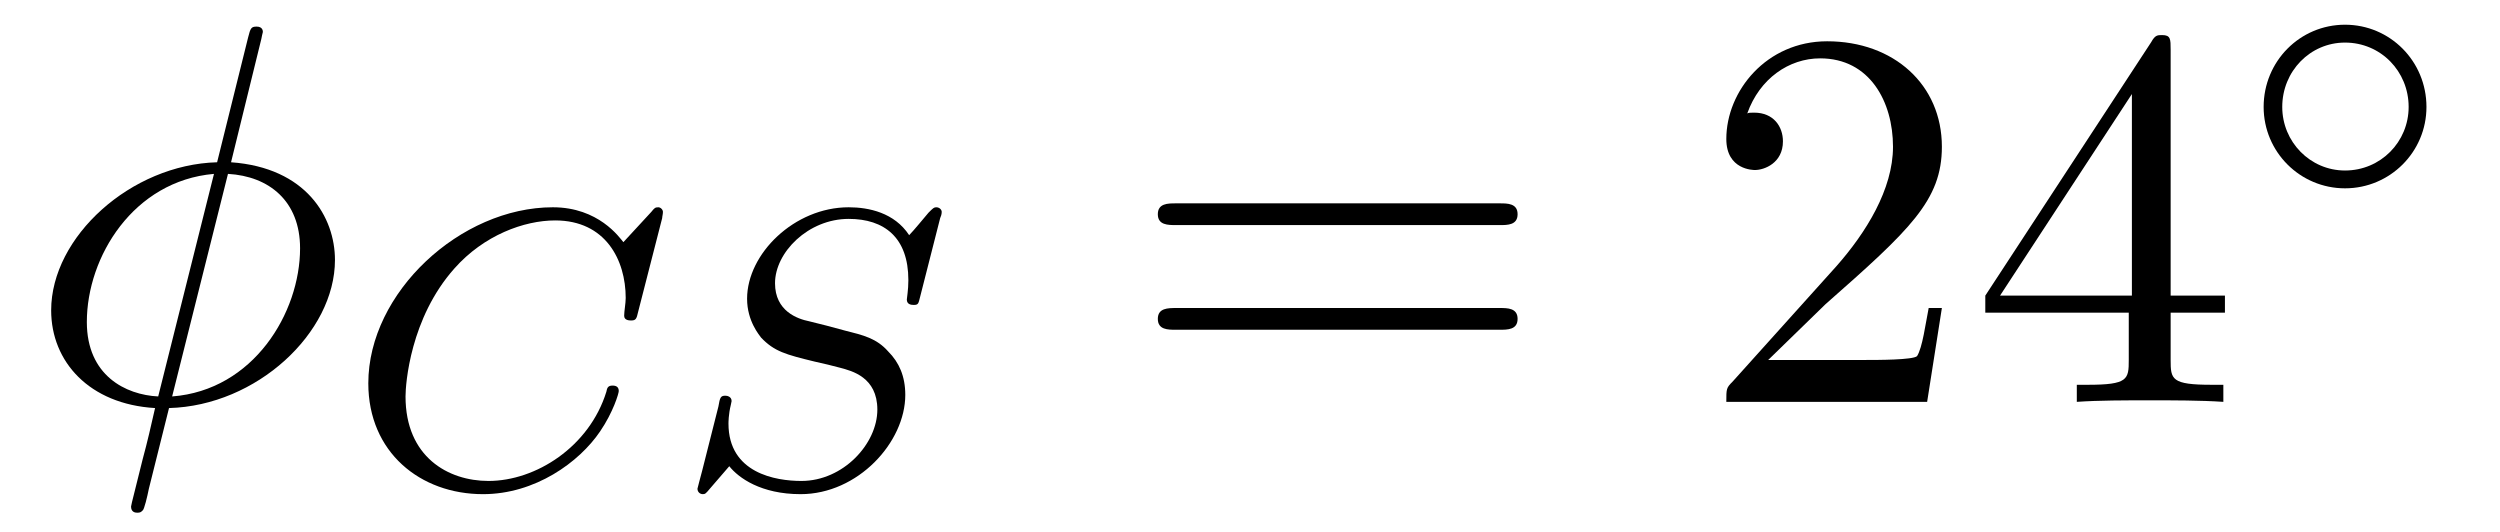
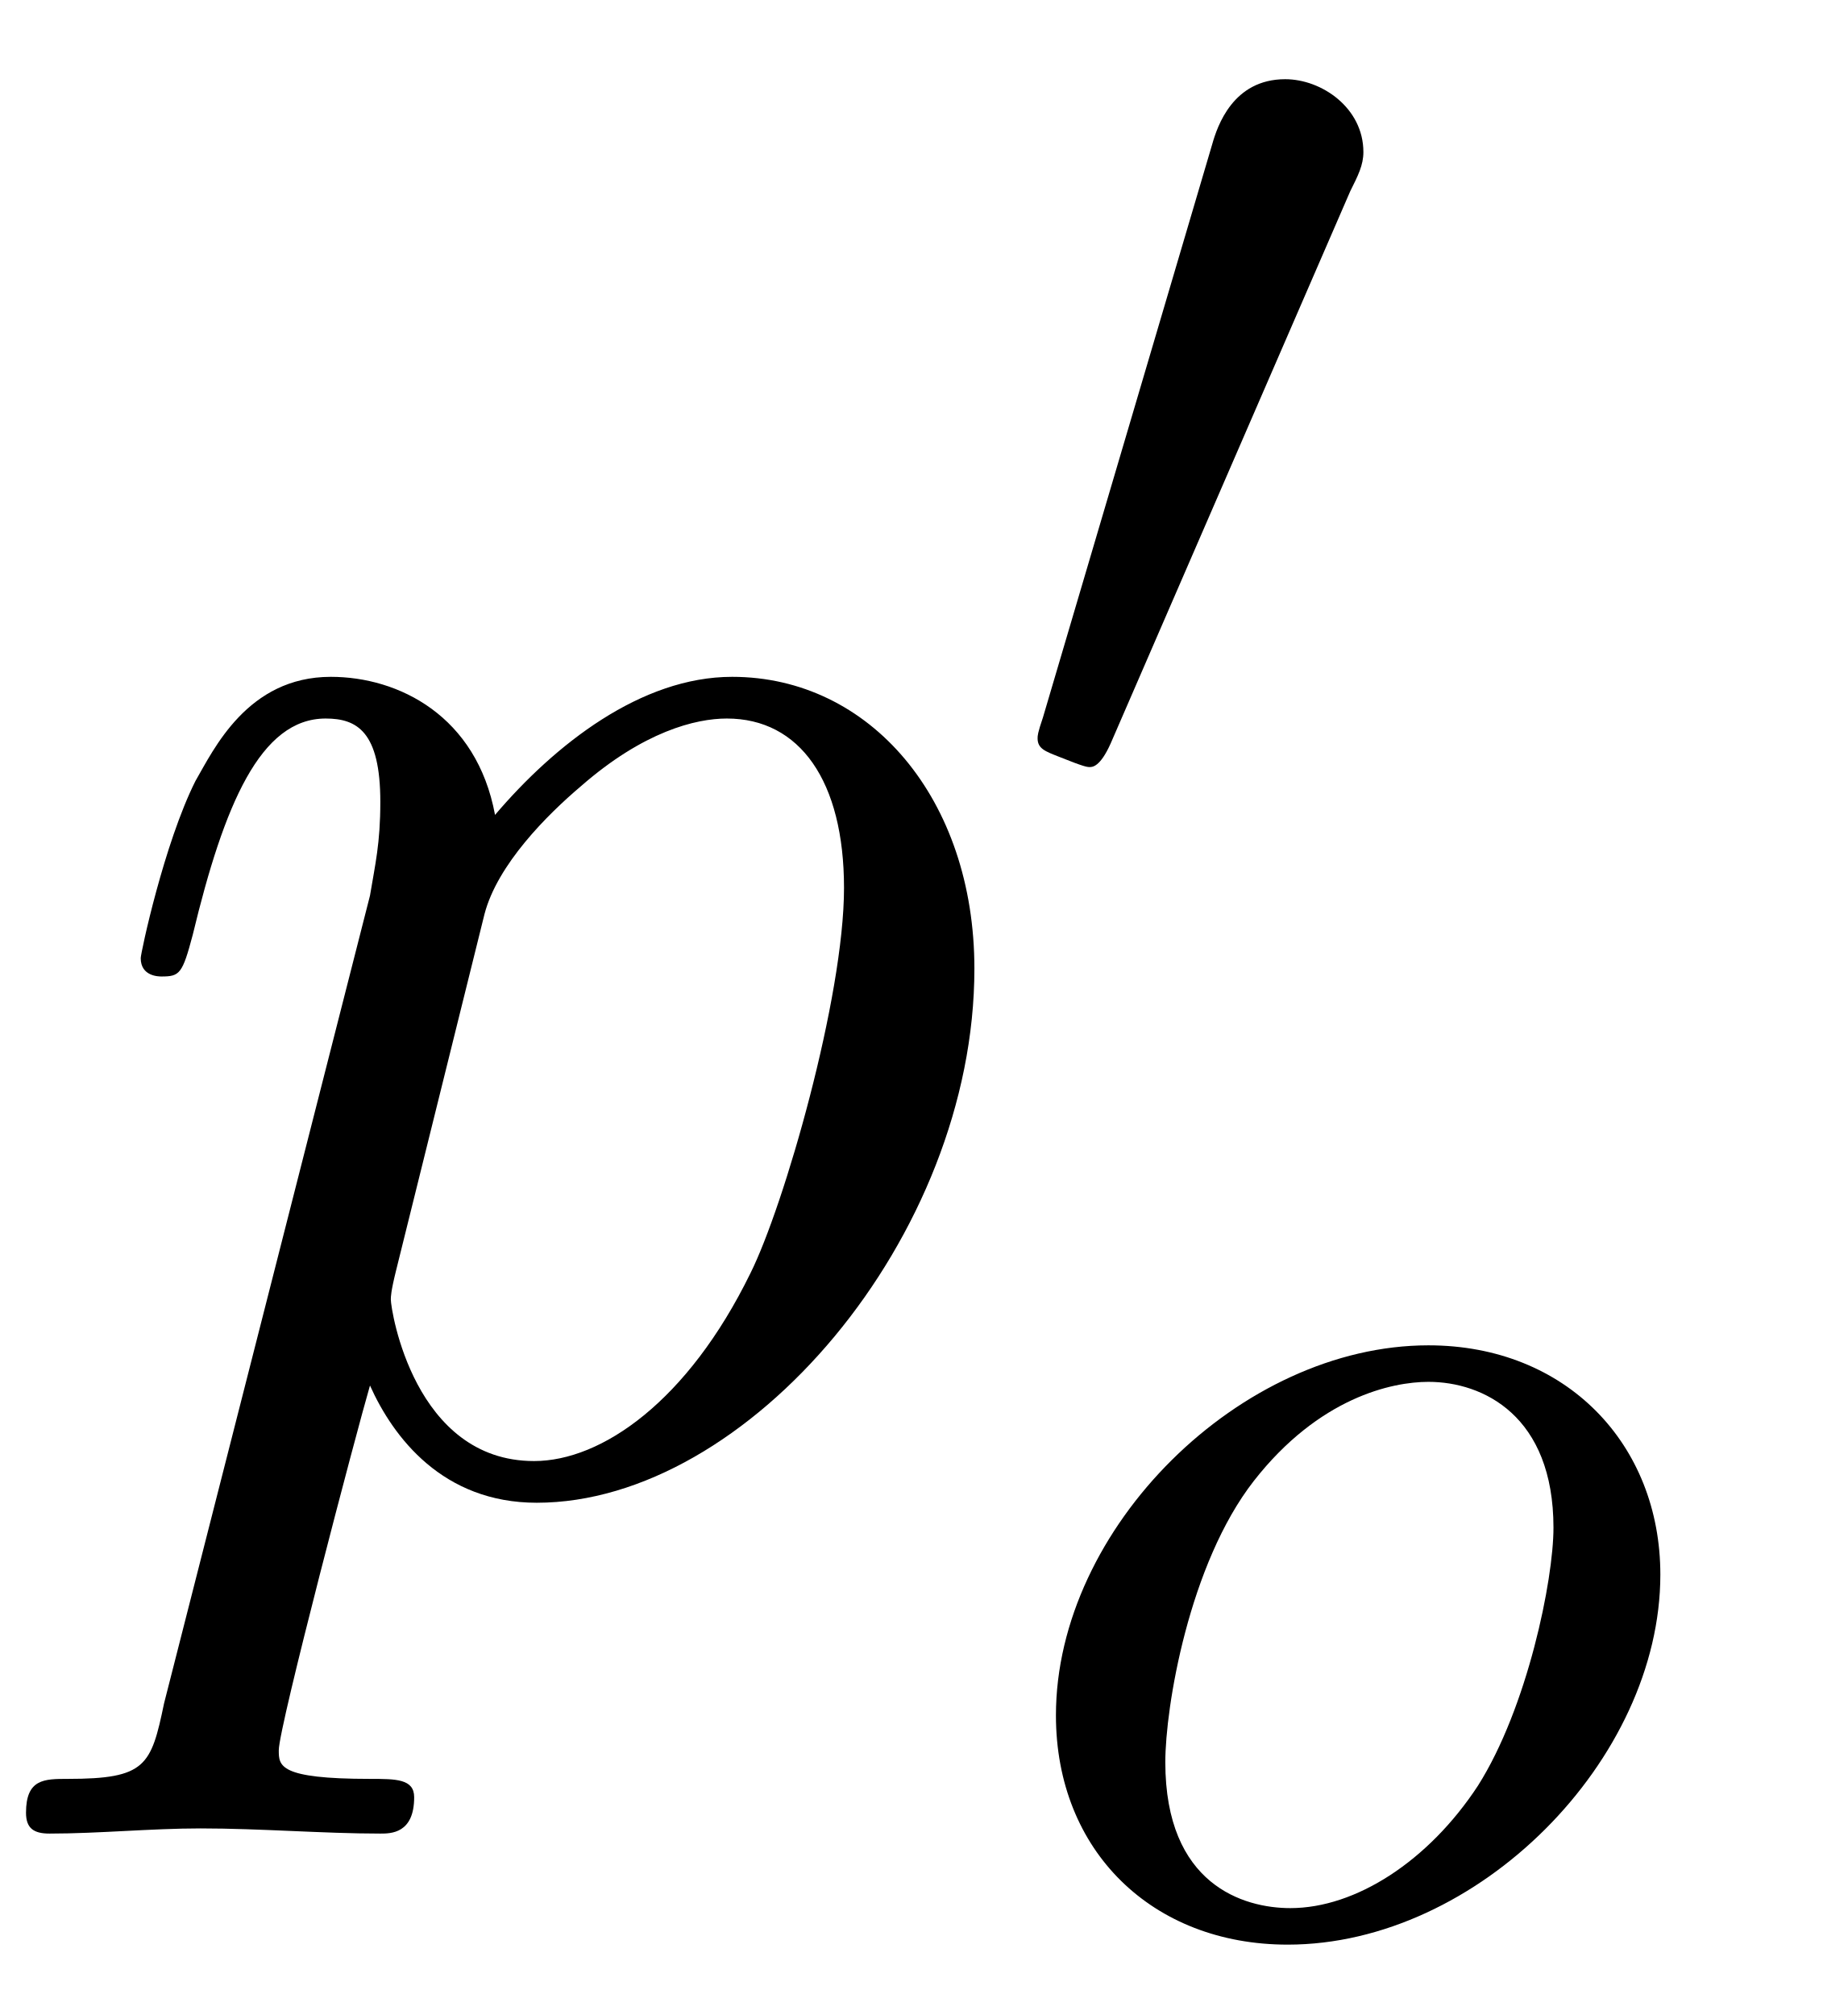
- <svg xmlns="http://www.w3.org/2000/svg" xmlns:xlink="http://www.w3.org/1999/xlink" viewBox="0 0 50.379 10.719" version="1.2">
+ <svg xmlns="http://www.w3.org/2000/svg" xmlns:xlink="http://www.w3.org/1999/xlink" viewBox="0 0 11.08 12.084" version="1.2">
  <defs>
    <g>
      <symbol overflow="visible" id="glyph0-0">
        <path style="stroke:none;" d="" />
      </symbol>
      <symbol overflow="visible" id="glyph0-1">
-         <path style="stroke:none;" d="M 4.766 -7.312 C 4.766 -7.328 4.797 -7.453 4.797 -7.453 C 4.797 -7.469 4.797 -7.562 4.672 -7.562 C 4.562 -7.562 4.547 -7.531 4.5 -7.344 L 3.875 -4.828 C 2.141 -4.781 0.531 -3.328 0.531 -1.844 C 0.531 -0.812 1.297 0.047 2.625 0.125 C 2.547 0.469 2.469 0.812 2.375 1.156 C 2.25 1.672 2.141 2.078 2.141 2.109 C 2.141 2.219 2.219 2.234 2.266 2.234 C 2.328 2.234 2.344 2.219 2.375 2.188 C 2.406 2.172 2.469 1.906 2.5 1.75 L 2.906 0.125 C 4.672 0.078 6.25 -1.391 6.25 -2.859 C 6.25 -3.719 5.672 -4.719 4.156 -4.828 Z M 2.688 -0.109 C 2.031 -0.141 1.25 -0.531 1.25 -1.609 C 1.25 -2.922 2.188 -4.453 3.812 -4.594 Z M 4.094 -4.594 C 4.922 -4.547 5.547 -4.047 5.547 -3.094 C 5.547 -1.797 4.609 -0.234 2.969 -0.109 Z M 4.094 -4.594 " />
+         <path style="stroke:none;" d="M 0.484 1.328 C 0.406 1.703 0.375 1.781 -0.094 1.781 C -0.234 1.781 -0.344 1.781 -0.344 1.984 C -0.344 2.078 -0.297 2.109 -0.203 2.109 C 0.094 2.109 0.406 2.078 0.703 2.078 C 1.062 2.078 1.438 2.109 1.781 2.109 C 1.844 2.109 1.984 2.109 1.984 1.891 C 1.984 1.781 1.875 1.781 1.719 1.781 C 1.172 1.781 1.172 1.703 1.172 1.609 C 1.172 1.469 1.641 -0.312 1.719 -0.578 C 1.859 -0.266 2.156 0.125 2.719 0.125 C 3.984 0.125 5.344 -1.469 5.344 -3.078 C 5.344 -4.094 4.719 -4.828 3.891 -4.828 C 3.344 -4.828 2.828 -4.422 2.469 -4 C 2.359 -4.594 1.891 -4.828 1.484 -4.828 C 0.984 -4.828 0.781 -4.391 0.672 -4.203 C 0.484 -3.828 0.344 -3.172 0.344 -3.141 C 0.344 -3.031 0.453 -3.031 0.469 -3.031 C 0.578 -3.031 0.594 -3.047 0.656 -3.281 C 0.844 -4.062 1.062 -4.578 1.453 -4.578 C 1.641 -4.578 1.781 -4.5 1.781 -4.078 C 1.781 -3.828 1.75 -3.703 1.719 -3.516 Z M 2.406 -3.406 C 2.484 -3.703 2.781 -4 2.984 -4.172 C 3.359 -4.5 3.672 -4.578 3.859 -4.578 C 4.297 -4.578 4.562 -4.203 4.562 -3.562 C 4.562 -2.906 4.203 -1.656 4 -1.25 C 3.625 -0.484 3.109 -0.125 2.703 -0.125 C 1.984 -0.125 1.844 -1.031 1.844 -1.094 C 1.844 -1.109 1.844 -1.141 1.875 -1.266 Z M 2.406 -3.406 " />
      </symbol>
      <symbol overflow="visible" id="glyph1-0">
        <path style="stroke:none;" d="" />
      </symbol>
      <symbol overflow="visible" id="glyph1-1">
-         <path style="stroke:none;" d="M 6.344 -5.391 C 6.344 -5.422 6.359 -5.469 6.359 -5.516 C 6.359 -5.562 6.312 -5.609 6.266 -5.609 C 6.203 -5.609 6.188 -5.594 6.125 -5.516 L 5.562 -4.906 C 5.484 -5 5.062 -5.609 4.141 -5.609 C 2.281 -5.609 0.422 -3.891 0.422 -2.062 C 0.422 -0.672 1.469 0.172 2.734 0.172 C 3.781 0.172 4.672 -0.469 5.094 -1.094 C 5.359 -1.484 5.469 -1.859 5.469 -1.906 C 5.469 -1.984 5.422 -2.016 5.344 -2.016 C 5.25 -2.016 5.234 -1.969 5.219 -1.891 C 4.875 -0.781 3.797 -0.094 2.844 -0.094 C 2.031 -0.094 1.172 -0.578 1.172 -1.797 C 1.172 -2.047 1.266 -3.375 2.156 -4.375 C 2.75 -5.047 3.562 -5.344 4.188 -5.344 C 5.203 -5.344 5.609 -4.547 5.609 -3.781 C 5.609 -3.672 5.578 -3.516 5.578 -3.422 C 5.578 -3.328 5.688 -3.328 5.719 -3.328 C 5.812 -3.328 5.828 -3.359 5.859 -3.5 Z M 6.344 -5.391 " />
-       </symbol>
-       <symbol overflow="visible" id="glyph1-2">
-         <path style="stroke:none;" d="M 5.344 -5.391 C 5.359 -5.422 5.375 -5.469 5.375 -5.516 C 5.375 -5.562 5.328 -5.609 5.266 -5.609 C 5.219 -5.609 5.203 -5.594 5.109 -5.5 C 5.016 -5.391 4.812 -5.141 4.719 -5.047 C 4.422 -5.5 3.906 -5.609 3.5 -5.609 C 2.406 -5.609 1.453 -4.672 1.453 -3.766 C 1.453 -3.312 1.703 -3.031 1.734 -2.984 C 2 -2.703 2.234 -2.641 2.812 -2.5 C 3.078 -2.438 3.094 -2.438 3.328 -2.375 C 3.562 -2.312 4.078 -2.188 4.078 -1.531 C 4.078 -0.844 3.391 -0.094 2.547 -0.094 C 2.031 -0.094 1.078 -0.25 1.078 -1.25 C 1.078 -1.266 1.078 -1.438 1.125 -1.625 L 1.141 -1.703 C 1.141 -1.797 1.047 -1.812 1.016 -1.812 C 0.922 -1.812 0.906 -1.781 0.875 -1.594 L 0.547 -0.297 C 0.516 -0.172 0.453 0.047 0.453 0.062 C 0.453 0.125 0.5 0.172 0.562 0.172 C 0.609 0.172 0.625 0.156 0.703 0.062 L 1.094 -0.391 C 1.281 -0.156 1.734 0.172 2.531 0.172 C 3.688 0.172 4.641 -0.875 4.641 -1.828 C 4.641 -2.203 4.516 -2.484 4.297 -2.703 C 4.062 -2.969 3.797 -3.031 3.422 -3.125 C 3.203 -3.188 2.891 -3.266 2.703 -3.312 C 2.469 -3.359 2.016 -3.516 2.016 -4.078 C 2.016 -4.703 2.688 -5.375 3.5 -5.375 C 4.219 -5.375 4.703 -5 4.703 -4.141 C 4.703 -3.938 4.672 -3.781 4.672 -3.75 C 4.672 -3.656 4.75 -3.641 4.812 -3.641 C 4.906 -3.641 4.906 -3.672 4.938 -3.797 Z M 5.344 -5.391 " />
+         <path style="stroke:none;" d="M 2.109 -3.781 C 2.156 -3.875 2.188 -3.938 2.188 -4.016 C 2.188 -4.281 1.938 -4.453 1.719 -4.453 C 1.406 -4.453 1.312 -4.172 1.281 -4.062 L 0.266 -0.625 C 0.234 -0.531 0.234 -0.516 0.234 -0.5 C 0.234 -0.438 0.281 -0.422 0.359 -0.391 C 0.516 -0.328 0.531 -0.328 0.547 -0.328 C 0.562 -0.328 0.609 -0.328 0.672 -0.469 Z M 2.109 -3.781 " />
      </symbol>
      <symbol overflow="visible" id="glyph2-0">
        <path style="stroke:none;" d="" />
      </symbol>
      <symbol overflow="visible" id="glyph2-1">
-         <path style="stroke:none;" d="M 7.5 -3.562 C 7.656 -3.562 7.859 -3.562 7.859 -3.781 C 7.859 -4 7.656 -4 7.5 -4 L 0.969 -4 C 0.812 -4 0.609 -4 0.609 -3.781 C 0.609 -3.562 0.812 -3.562 0.984 -3.562 Z M 7.5 -1.453 C 7.656 -1.453 7.859 -1.453 7.859 -1.672 C 7.859 -1.891 7.656 -1.891 7.5 -1.891 L 0.984 -1.891 C 0.812 -1.891 0.609 -1.891 0.609 -1.672 C 0.609 -1.453 0.812 -1.453 0.969 -1.453 Z M 7.5 -1.453 " />
-       </symbol>
-       <symbol overflow="visible" id="glyph2-2">
-         <path style="stroke:none;" d="M 1.391 -0.844 L 2.547 -1.969 C 4.25 -3.469 4.891 -4.062 4.891 -5.141 C 4.891 -6.391 3.922 -7.266 2.578 -7.266 C 1.359 -7.266 0.547 -6.266 0.547 -5.297 C 0.547 -4.672 1.094 -4.672 1.125 -4.672 C 1.312 -4.672 1.688 -4.812 1.688 -5.25 C 1.688 -5.547 1.5 -5.828 1.109 -5.828 C 1.031 -5.828 1 -5.828 0.969 -5.812 C 1.219 -6.516 1.812 -6.922 2.438 -6.922 C 3.438 -6.922 3.906 -6.047 3.906 -5.141 C 3.906 -4.281 3.359 -3.406 2.766 -2.734 L 0.672 -0.406 C 0.547 -0.281 0.547 -0.266 0.547 0 L 4.594 0 L 4.891 -1.891 L 4.625 -1.891 C 4.562 -1.578 4.5 -1.094 4.391 -0.922 C 4.312 -0.844 3.594 -0.844 3.344 -0.844 Z M 1.391 -0.844 " />
-       </symbol>
-       <symbol overflow="visible" id="glyph2-3">
-         <path style="stroke:none;" d="M 3.203 -1.797 L 3.203 -0.844 C 3.203 -0.453 3.188 -0.344 2.375 -0.344 L 2.156 -0.344 L 2.156 0 C 2.594 -0.031 3.156 -0.031 3.625 -0.031 C 4.078 -0.031 4.656 -0.031 5.109 0 L 5.109 -0.344 L 4.875 -0.344 C 4.062 -0.344 4.047 -0.453 4.047 -0.844 L 4.047 -1.797 L 5.141 -1.797 L 5.141 -2.141 L 4.047 -2.141 L 4.047 -7.094 C 4.047 -7.312 4.047 -7.391 3.875 -7.391 C 3.781 -7.391 3.734 -7.391 3.656 -7.25 L 0.312 -2.141 L 0.312 -1.797 Z M 3.266 -2.141 L 0.609 -2.141 L 3.266 -6.203 Z M 3.266 -2.141 " />
-       </symbol>
-       <symbol overflow="visible" id="glyph3-0">
-         <path style="stroke:none;" d="" />
-       </symbol>
-       <symbol overflow="visible" id="glyph3-1">
-         <path style="stroke:none;" d="M 3.75 -1.984 C 3.75 -2.906 3.016 -3.641 2.109 -3.641 C 1.203 -3.641 0.469 -2.906 0.469 -1.984 C 0.469 -1.078 1.203 -0.344 2.109 -0.344 C 3.016 -0.344 3.75 -1.078 3.75 -1.984 Z M 2.109 -0.703 C 1.406 -0.703 0.844 -1.281 0.844 -1.984 C 0.844 -2.703 1.406 -3.281 2.109 -3.281 C 2.828 -3.281 3.391 -2.703 3.391 -1.984 C 3.391 -1.281 2.828 -0.703 2.109 -0.703 Z M 2.109 -0.703 " />
+         <path style="stroke:none;" d="M 3.969 -2.141 C 3.969 -2.922 3.406 -3.516 2.578 -3.516 C 1.453 -3.516 0.344 -2.422 0.344 -1.297 C 0.344 -0.484 0.922 0.078 1.734 0.078 C 2.875 0.078 3.969 -1.031 3.969 -2.141 Z M 1.75 -0.141 C 1.469 -0.141 1 -0.281 1 -1.016 C 1 -1.344 1.141 -2.203 1.531 -2.703 C 1.922 -3.203 2.359 -3.297 2.578 -3.297 C 2.906 -3.297 3.328 -3.094 3.328 -2.422 C 3.328 -2.109 3.172 -1.344 2.875 -0.875 C 2.578 -0.422 2.141 -0.141 1.75 -0.141 Z M 1.75 -0.141 " />
      </symbol>
    </g>
-     <clipPath id="clip1">
-       <path d="M 1 0 L 7 0 L 7 10.719 L 1 10.719 Z M 1 0 " />
-     </clipPath>
  </defs>
  <g id="surface1">
-     <g clip-path="url(#clip1)" clip-rule="nonzero">
-       <g style="fill:rgb(0%,0%,0%);fill-opacity:1;">
-         <use xlink:href="#glyph0-1" x="0.5" y="8.098" />
-       </g>
+     <g style="fill:rgb(0%,0%,0%);fill-opacity:1;">
+       <use xlink:href="#glyph0-1" x="0.5" y="8.887" />
    </g>
    <g style="fill:rgb(0%,0%,0%);fill-opacity:1;">
-       <use xlink:href="#glyph1-1" x="7" y="9.786" />
+       <use xlink:href="#glyph1-1" x="5.989" y="4.928" />
    </g>
    <g style="fill:rgb(0%,0%,0%);fill-opacity:1;">
-       <use xlink:href="#glyph1-2" x="13.602" y="9.786" />
-     </g>
-     <g style="fill:rgb(0%,0%,0%);fill-opacity:1;">
-       <use xlink:href="#glyph2-1" x="22.723" y="8.098" />
-     </g>
-     <g style="fill:rgb(0%,0%,0%);fill-opacity:1;">
-       <use xlink:href="#glyph2-2" x="34.241" y="8.098" />
-       <use xlink:href="#glyph2-3" x="39.695" y="8.098" />
-     </g>
-     <g style="fill:rgb(0%,0%,0%);fill-opacity:1;">
-       <use xlink:href="#glyph3-1" x="45.147" y="4.139" />
+       <use xlink:href="#glyph2-1" x="5.989" y="11.584" />
    </g>
  </g>
</svg>
